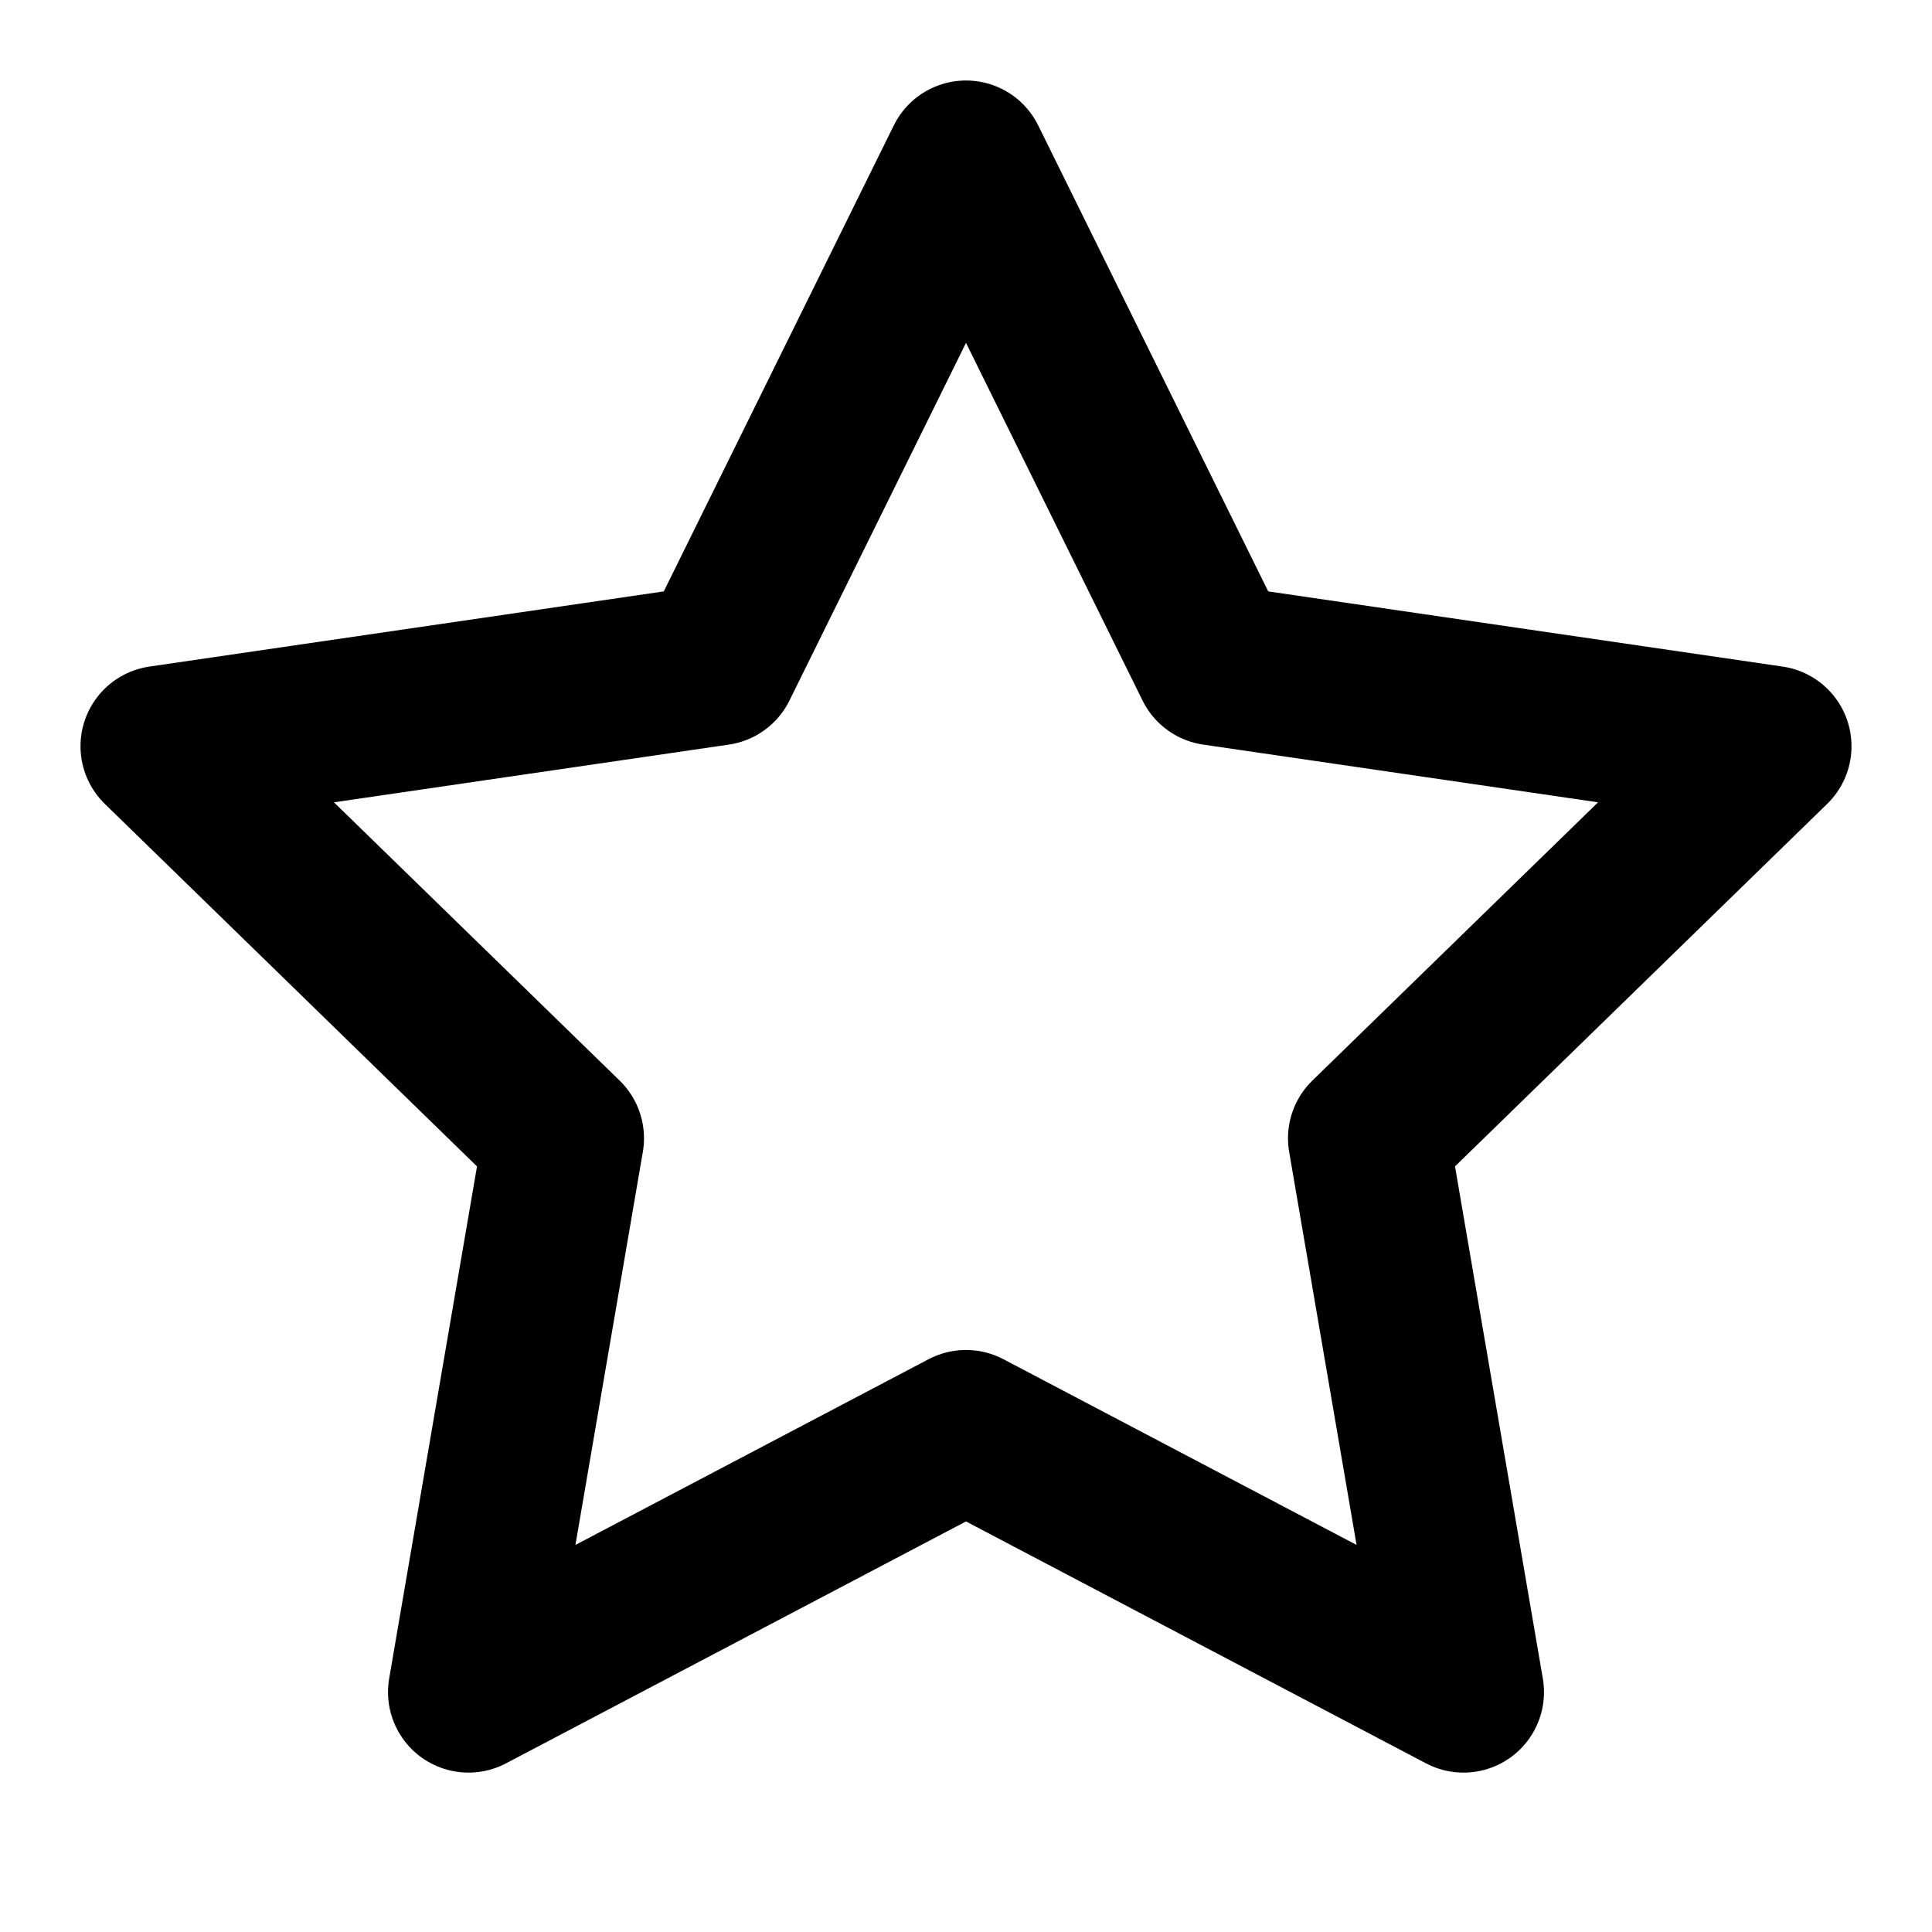
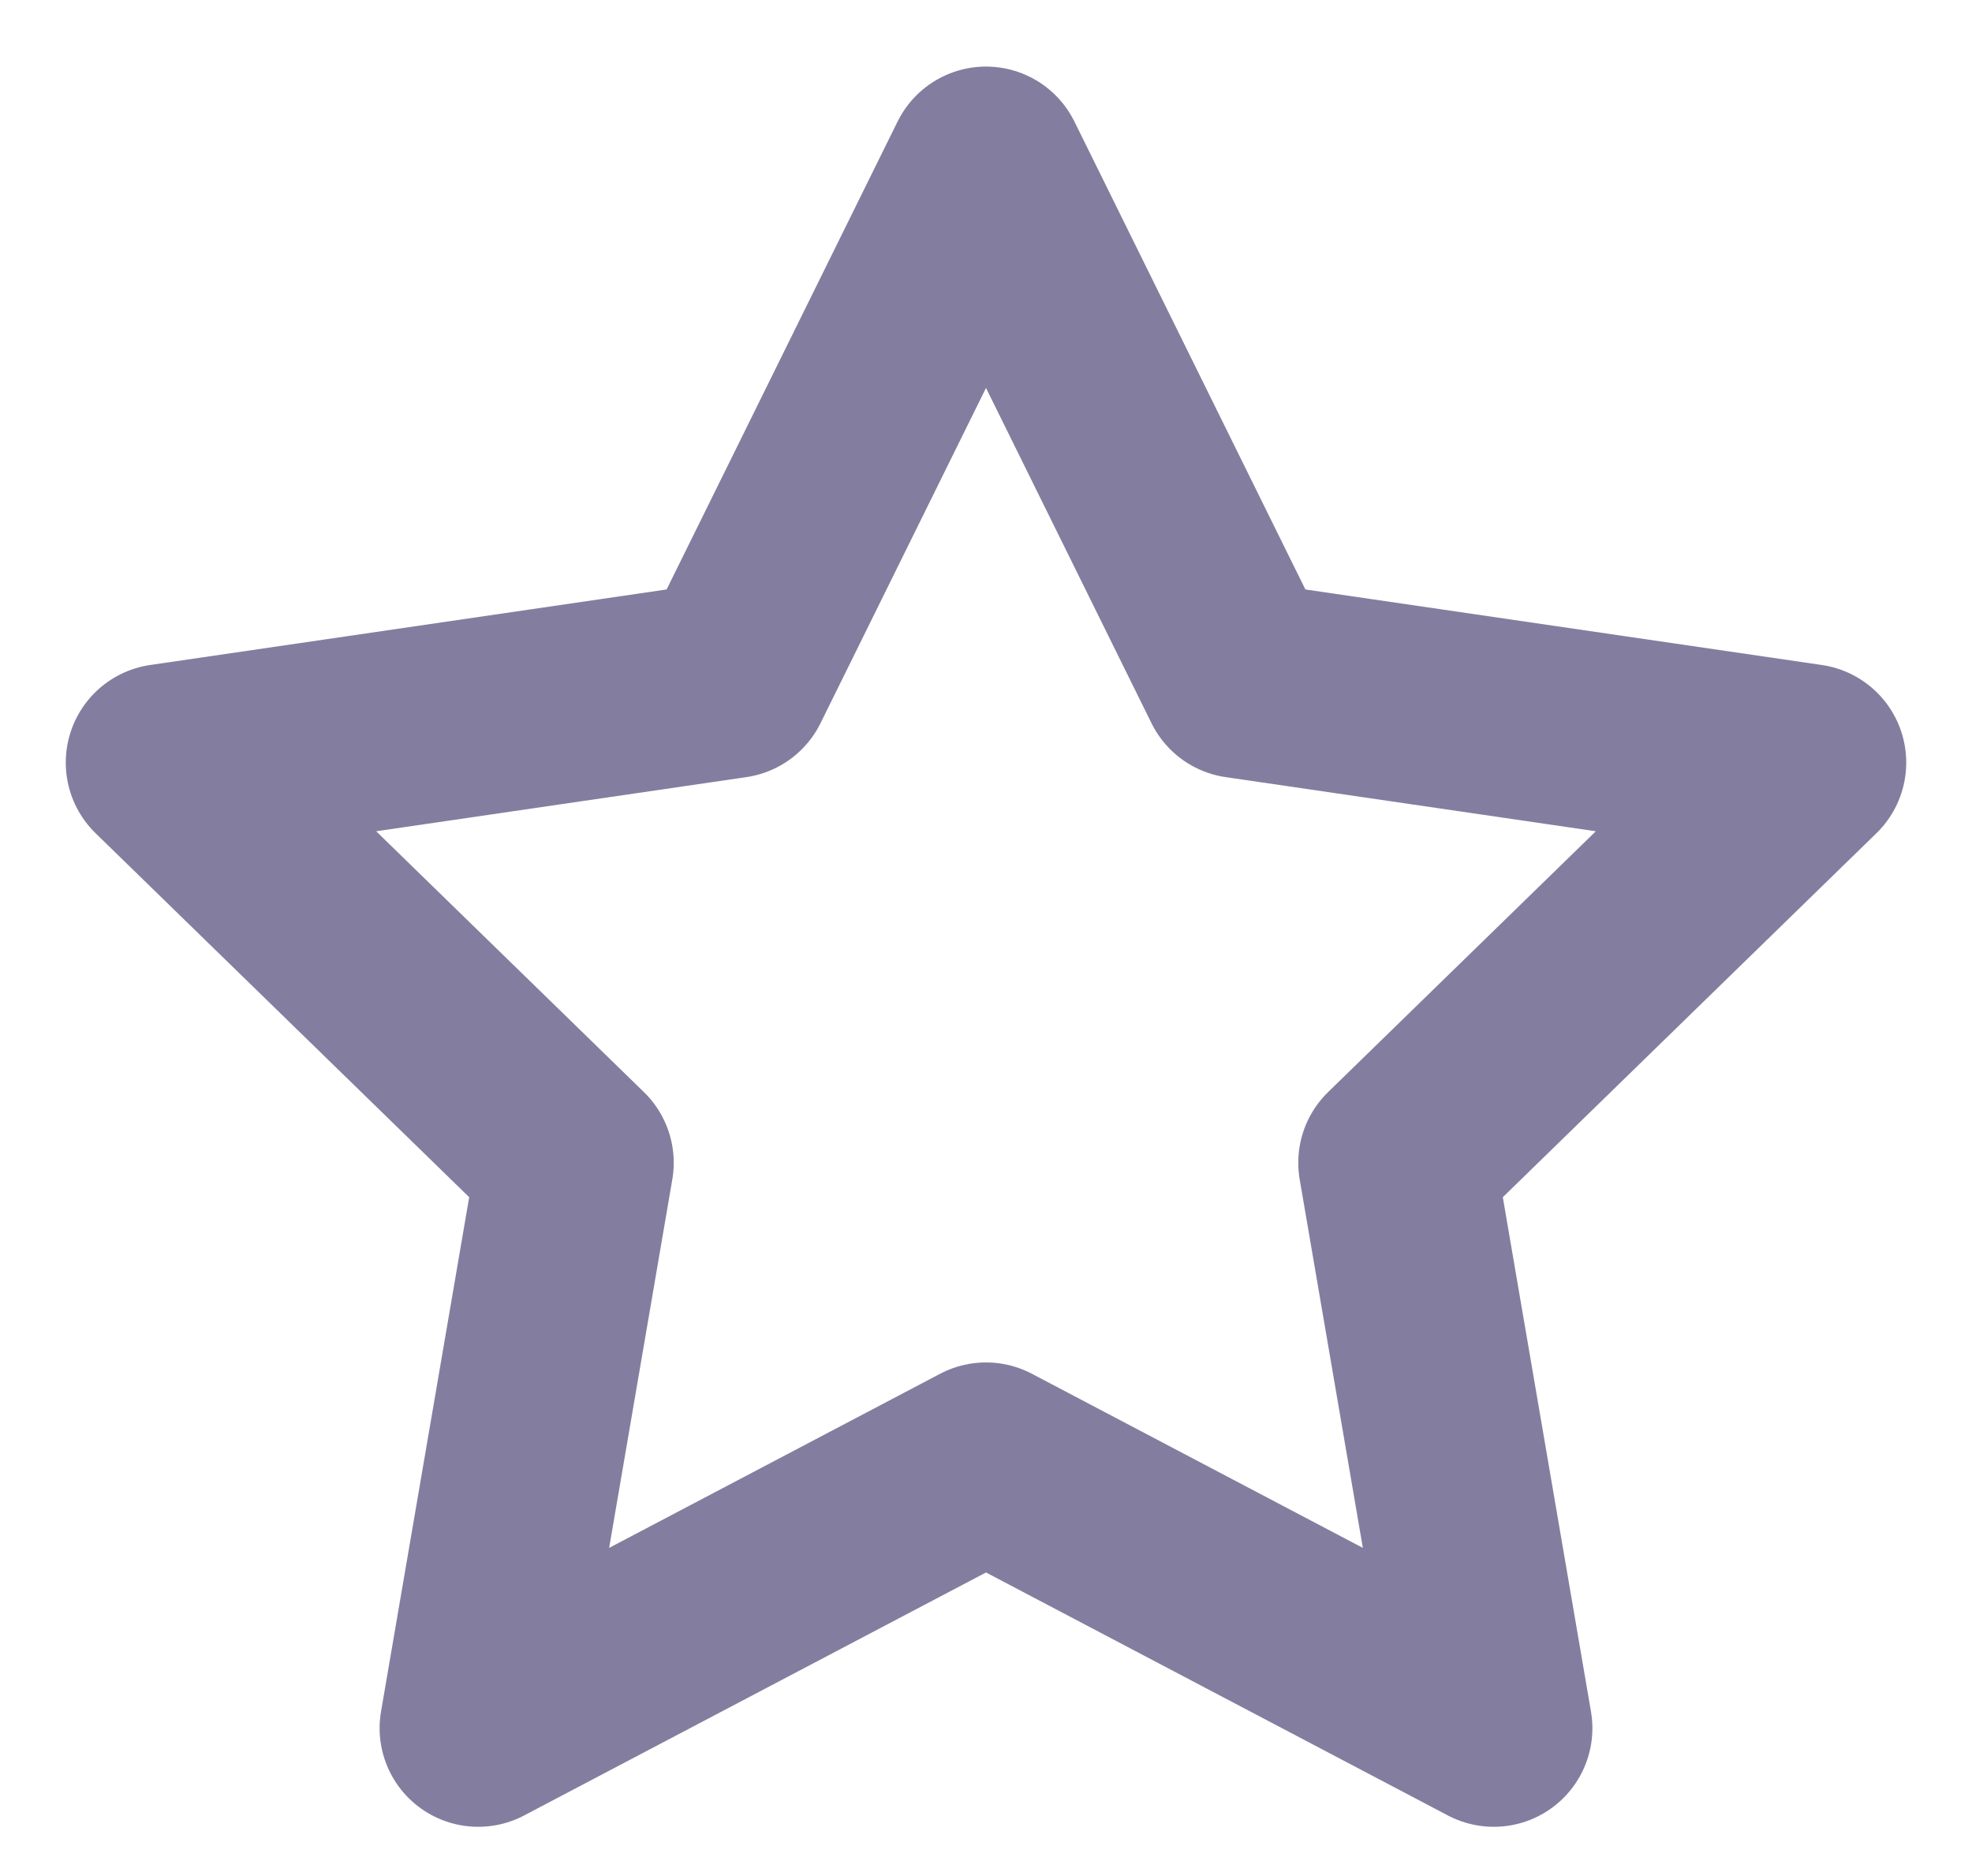
- <svg xmlns="http://www.w3.org/2000/svg" width="24" height="24" viewBox="0 0 24 24" fill="none" stroke="currentColor" stroke-width="2" stroke-linecap="round" stroke-linejoin="round" class="feather feather-star">
-   <polygon points="12 2 15.09 8.26 22 9.27 17 14.14 18.18 21.02 12 17.77 5.82 21.02 7 14.14 2 9.27 8.91 8.26 12 2" />
+ <svg xmlns="http://www.w3.org/2000/svg" width="16.67" height="15.85" viewBox="0 0 20 19" fill="none">
+   <path d="M10 1.667L12.575 6.883L18.333 7.725L14.167 11.783L15.15 17.517L10 14.808L4.85 17.517L5.833 11.783L1.667 7.725L7.425 6.883L10 1.667Z" stroke="#837E9F" stroke-width="2" stroke-linecap="round" stroke-linejoin="round" />
</svg>
